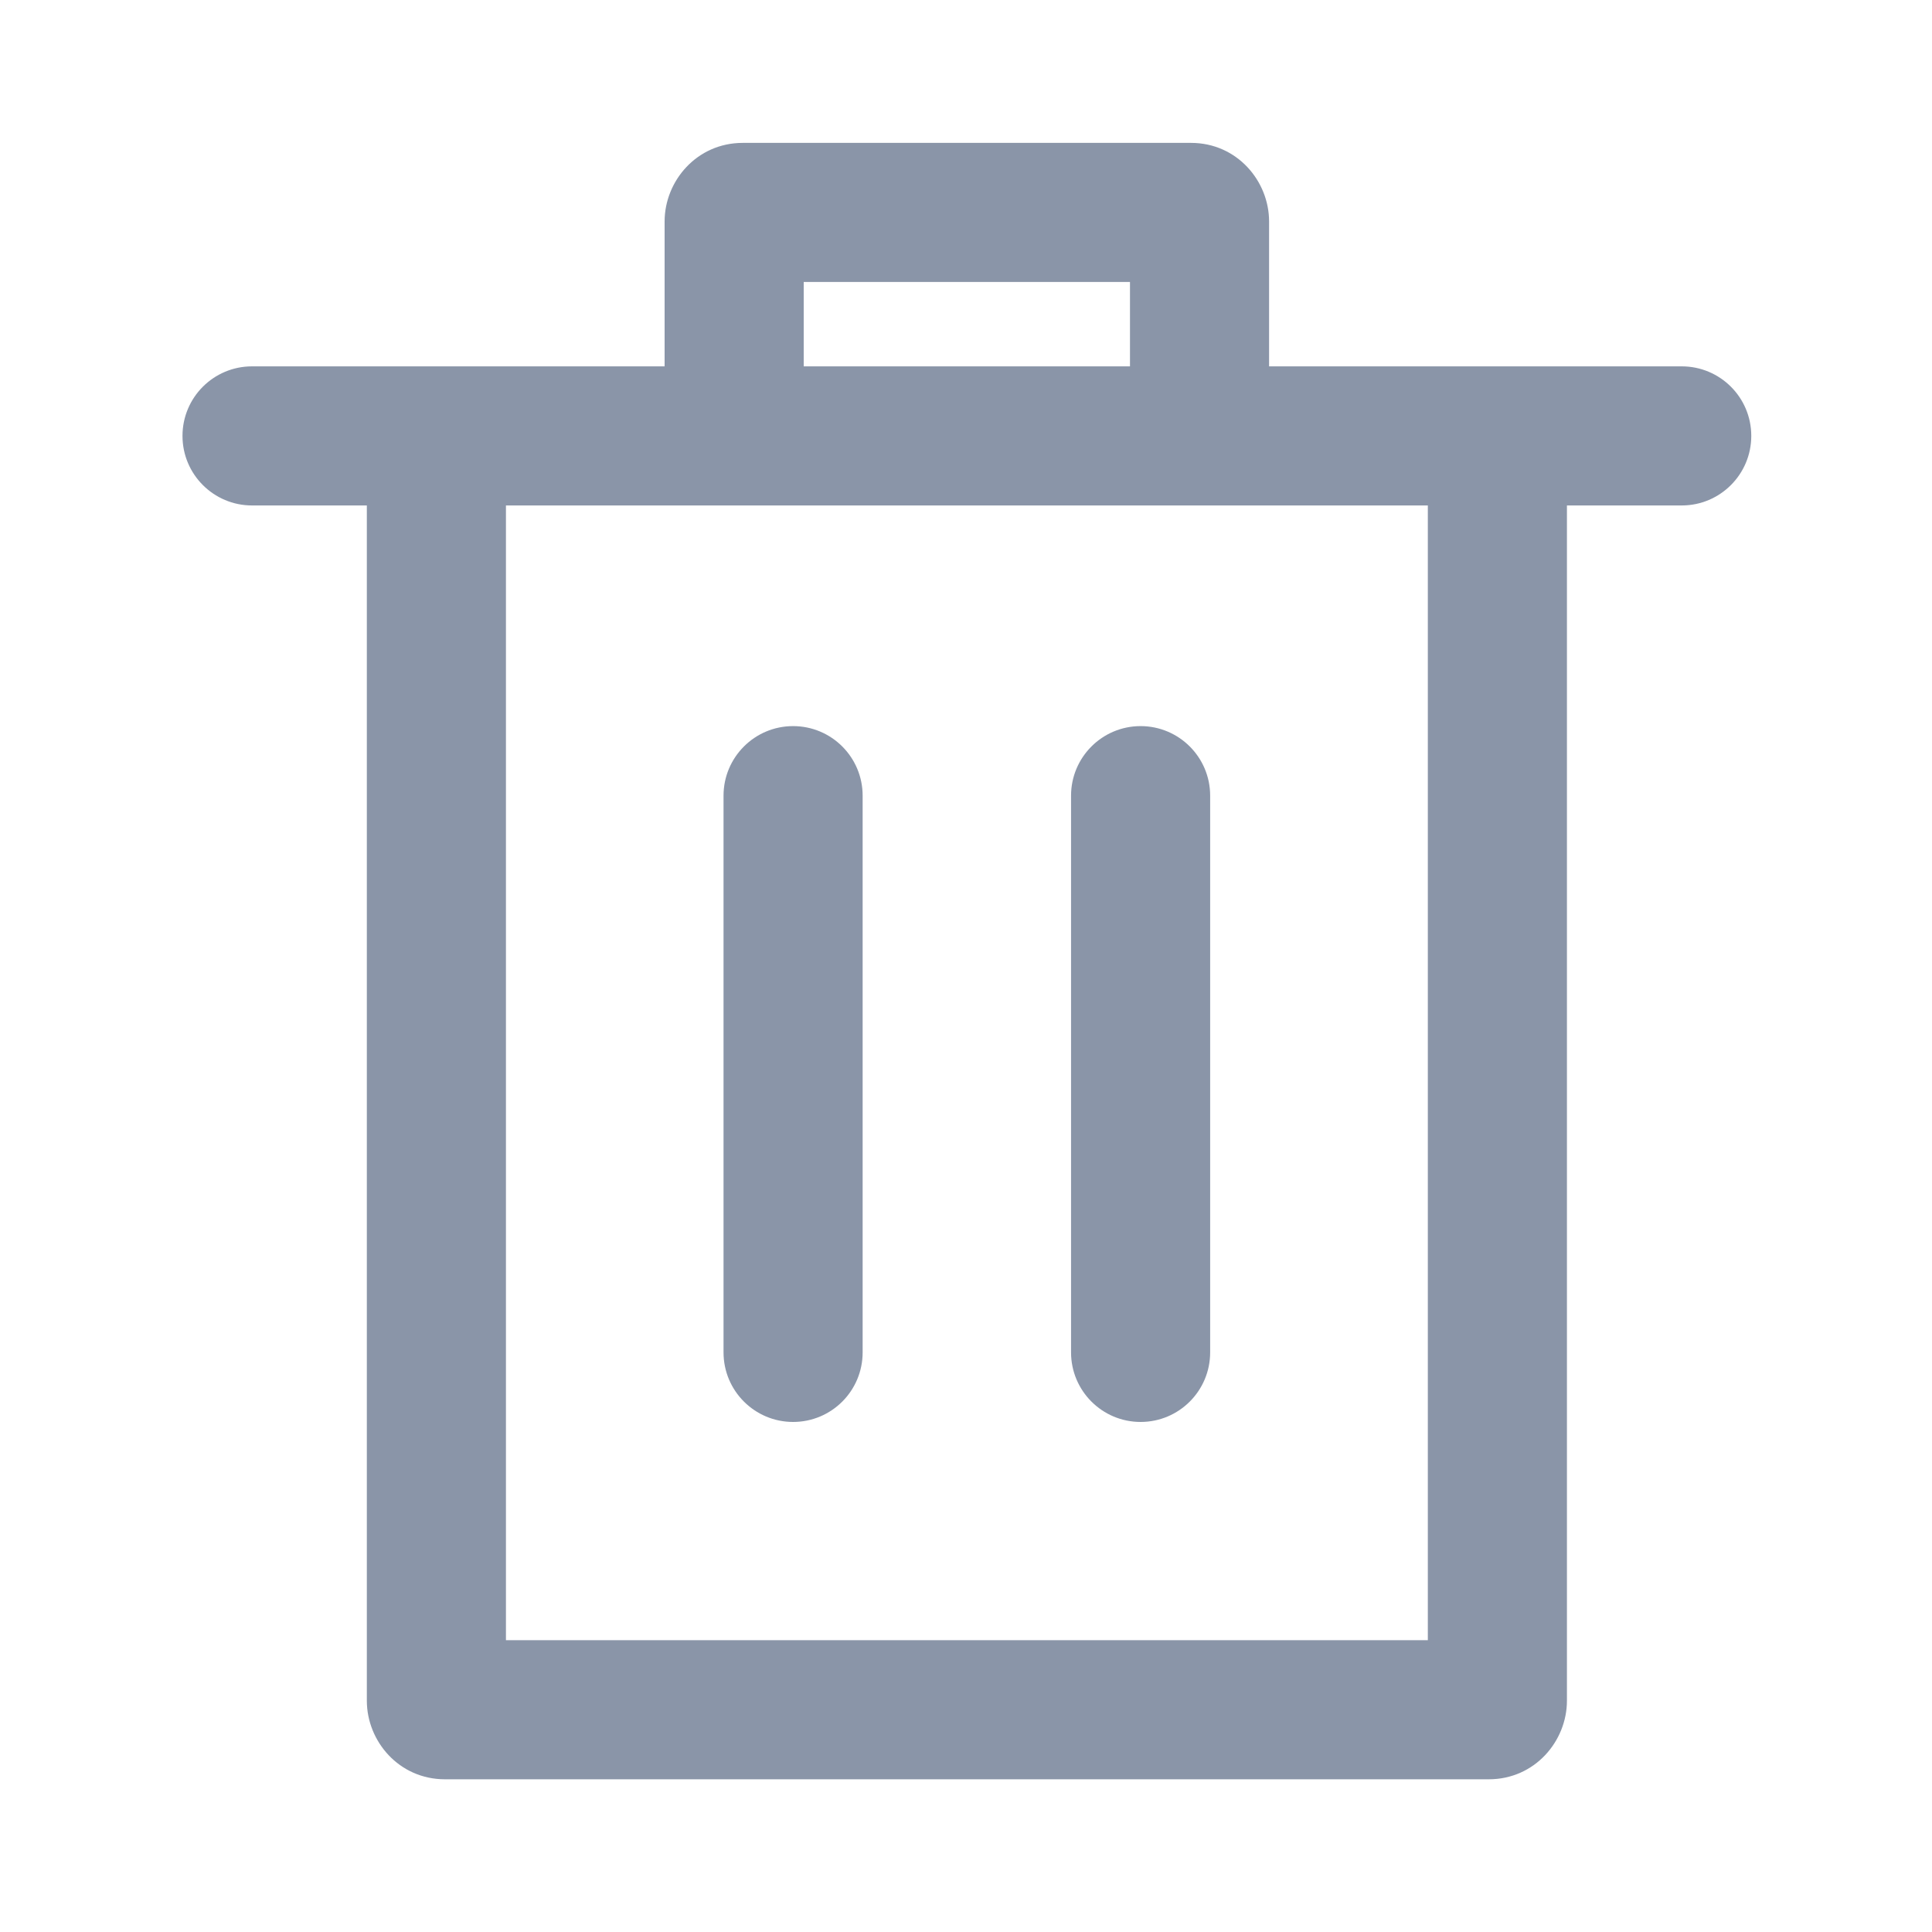
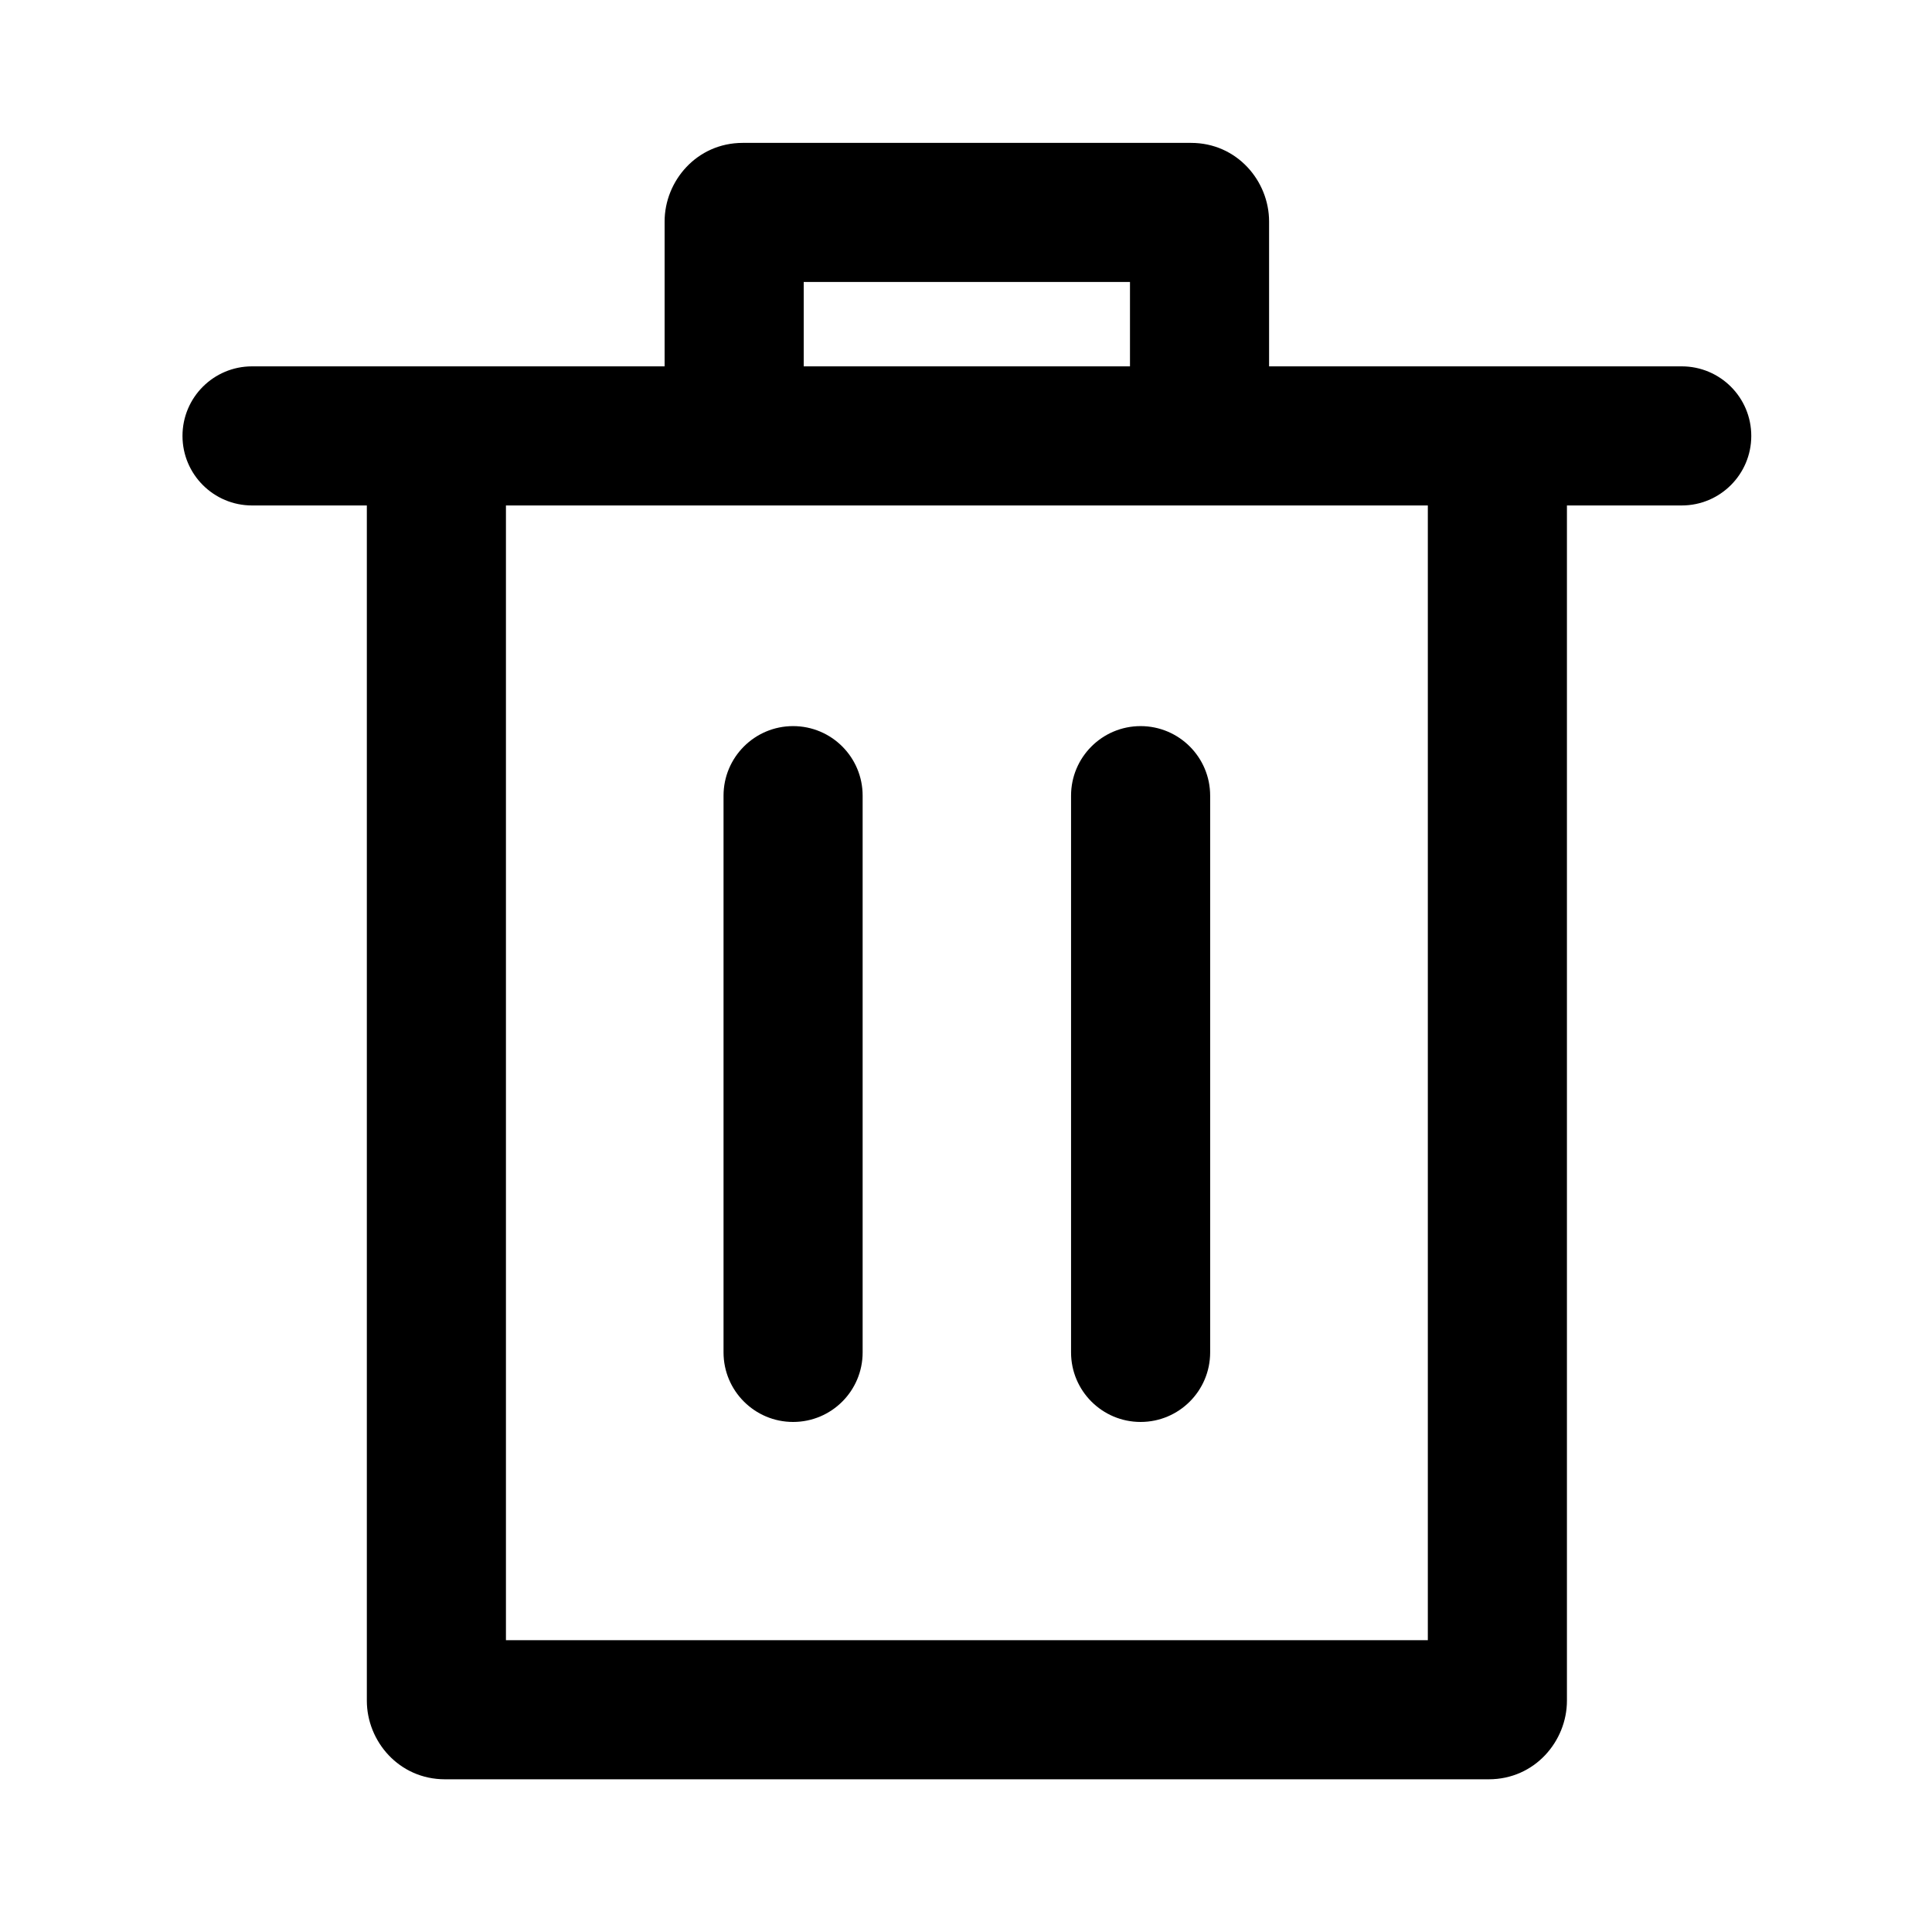
<svg xmlns="http://www.w3.org/2000/svg" width="24" height="24" viewBox="0 0 24 24" fill="none">
-   <path d="M3.131 4.551C2.654 4.551 2.267 4.937 2.267 5.415C2.267 5.892 2.654 6.279 3.131 6.279L3.131 4.551ZM20.891 6.279C21.368 6.279 21.755 5.892 21.755 5.415C21.755 4.937 21.368 4.551 20.891 4.551V6.279ZM10.716 9.884C10.716 9.407 10.33 9.02 9.852 9.02C9.375 9.02 8.988 9.407 8.988 9.884H10.716ZM8.988 16.8C8.988 17.277 9.375 17.664 9.852 17.664C10.33 17.664 10.716 17.277 10.716 16.8L8.988 16.8ZM15.033 9.884C15.033 9.407 14.646 9.02 14.169 9.02C13.692 9.02 13.305 9.407 13.305 9.884H15.033ZM13.305 16.8C13.305 17.277 13.692 17.664 14.169 17.664C14.646 17.664 15.033 17.277 15.033 16.8H13.305ZM3.131 5.415L3.131 6.279L20.891 6.279V5.415V4.551L3.131 4.551L3.131 5.415ZM9.12 4.586H9.984V2.751H9.12H8.256V4.586H9.12ZM14.902 2.751H14.037V4.586H14.902H15.765V2.751H14.902ZM14.795 2.639V3.503C14.339 3.503 14.037 3.128 14.037 2.751H14.902H15.765C15.765 2.25 15.368 1.775 14.795 1.775V2.639ZM9.12 2.751H9.984C9.984 3.128 9.682 3.503 9.227 3.503V2.639V1.775C8.654 1.775 8.256 2.25 8.256 2.751H9.12ZM5.421 6.276H4.557V21.127H5.421H6.285V6.276H5.421ZM5.528 21.239V22.103H18.494V21.239V20.375H5.528V21.239ZM18.601 21.127H19.465V6.276H18.601H17.737V21.127H18.601ZM18.494 21.239V22.103C19.067 22.103 19.465 21.628 19.465 21.127H18.601H17.737C17.737 20.75 18.039 20.375 18.494 20.375V21.239ZM5.421 21.127H4.557C4.557 21.628 4.954 22.103 5.528 22.103V21.239V20.375C5.983 20.375 6.285 20.75 6.285 21.127H5.421ZM9.852 9.884H8.988L8.988 16.8H9.852L10.716 16.8L10.716 9.884H9.852ZM14.169 9.884H13.305V16.8H14.169H15.033V9.884H14.169ZM9.227 2.639V3.503H12.011V2.639V1.775H9.227V2.639ZM12.011 2.639V3.503H14.795V2.639V1.775H12.011V2.639Z" fill="#8A95A8" />
+   <path d="M3.131 4.551C2.654 4.551 2.267 4.937 2.267 5.415C2.267 5.892 2.654 6.279 3.131 6.279L3.131 4.551ZM20.891 6.279C21.368 6.279 21.755 5.892 21.755 5.415C21.755 4.937 21.368 4.551 20.891 4.551V6.279ZM10.716 9.884C10.716 9.407 10.33 9.02 9.852 9.02C9.375 9.02 8.988 9.407 8.988 9.884H10.716ZM8.988 16.8C8.988 17.277 9.375 17.664 9.852 17.664C10.33 17.664 10.716 17.277 10.716 16.8L8.988 16.8ZM15.033 9.884C15.033 9.407 14.646 9.02 14.169 9.02C13.692 9.02 13.305 9.407 13.305 9.884H15.033ZM13.305 16.8C13.305 17.277 13.692 17.664 14.169 17.664C14.646 17.664 15.033 17.277 15.033 16.8H13.305ZM3.131 5.415L3.131 6.279L20.891 6.279V5.415V4.551L3.131 4.551L3.131 5.415ZM9.12 4.586H9.984V2.751H9.12H8.256V4.586H9.12ZM14.902 2.751H14.037V4.586H14.902H15.765V2.751H14.902ZM14.795 2.639V3.503C14.339 3.503 14.037 3.128 14.037 2.751H14.902H15.765C15.765 2.25 15.368 1.775 14.795 1.775V2.639ZM9.12 2.751H9.984C9.984 3.128 9.682 3.503 9.227 3.503V2.639V1.775C8.654 1.775 8.256 2.25 8.256 2.751H9.12ZM5.421 6.276H4.557V21.127H5.421H6.285V6.276H5.421ZM5.528 21.239V22.103H18.494V21.239V20.375H5.528V21.239ZM18.601 21.127H19.465V6.276H18.601H17.737V21.127H18.601ZM18.494 21.239V22.103C19.067 22.103 19.465 21.628 19.465 21.127H18.601H17.737C17.737 20.75 18.039 20.375 18.494 20.375V21.239ZM5.421 21.127H4.557C4.557 21.628 4.954 22.103 5.528 22.103V21.239V20.375C5.983 20.375 6.285 20.75 6.285 21.127H5.421ZM9.852 9.884H8.988L8.988 16.8H9.852L10.716 16.8L10.716 9.884H9.852ZM14.169 9.884H13.305V16.8H14.169H15.033V9.884H14.169ZM9.227 2.639V3.503H12.011V2.639V1.775H9.227V2.639ZM12.011 2.639V3.503H14.795V2.639V1.775H12.011V2.639Z" fill="currentColor" />
</svg>
